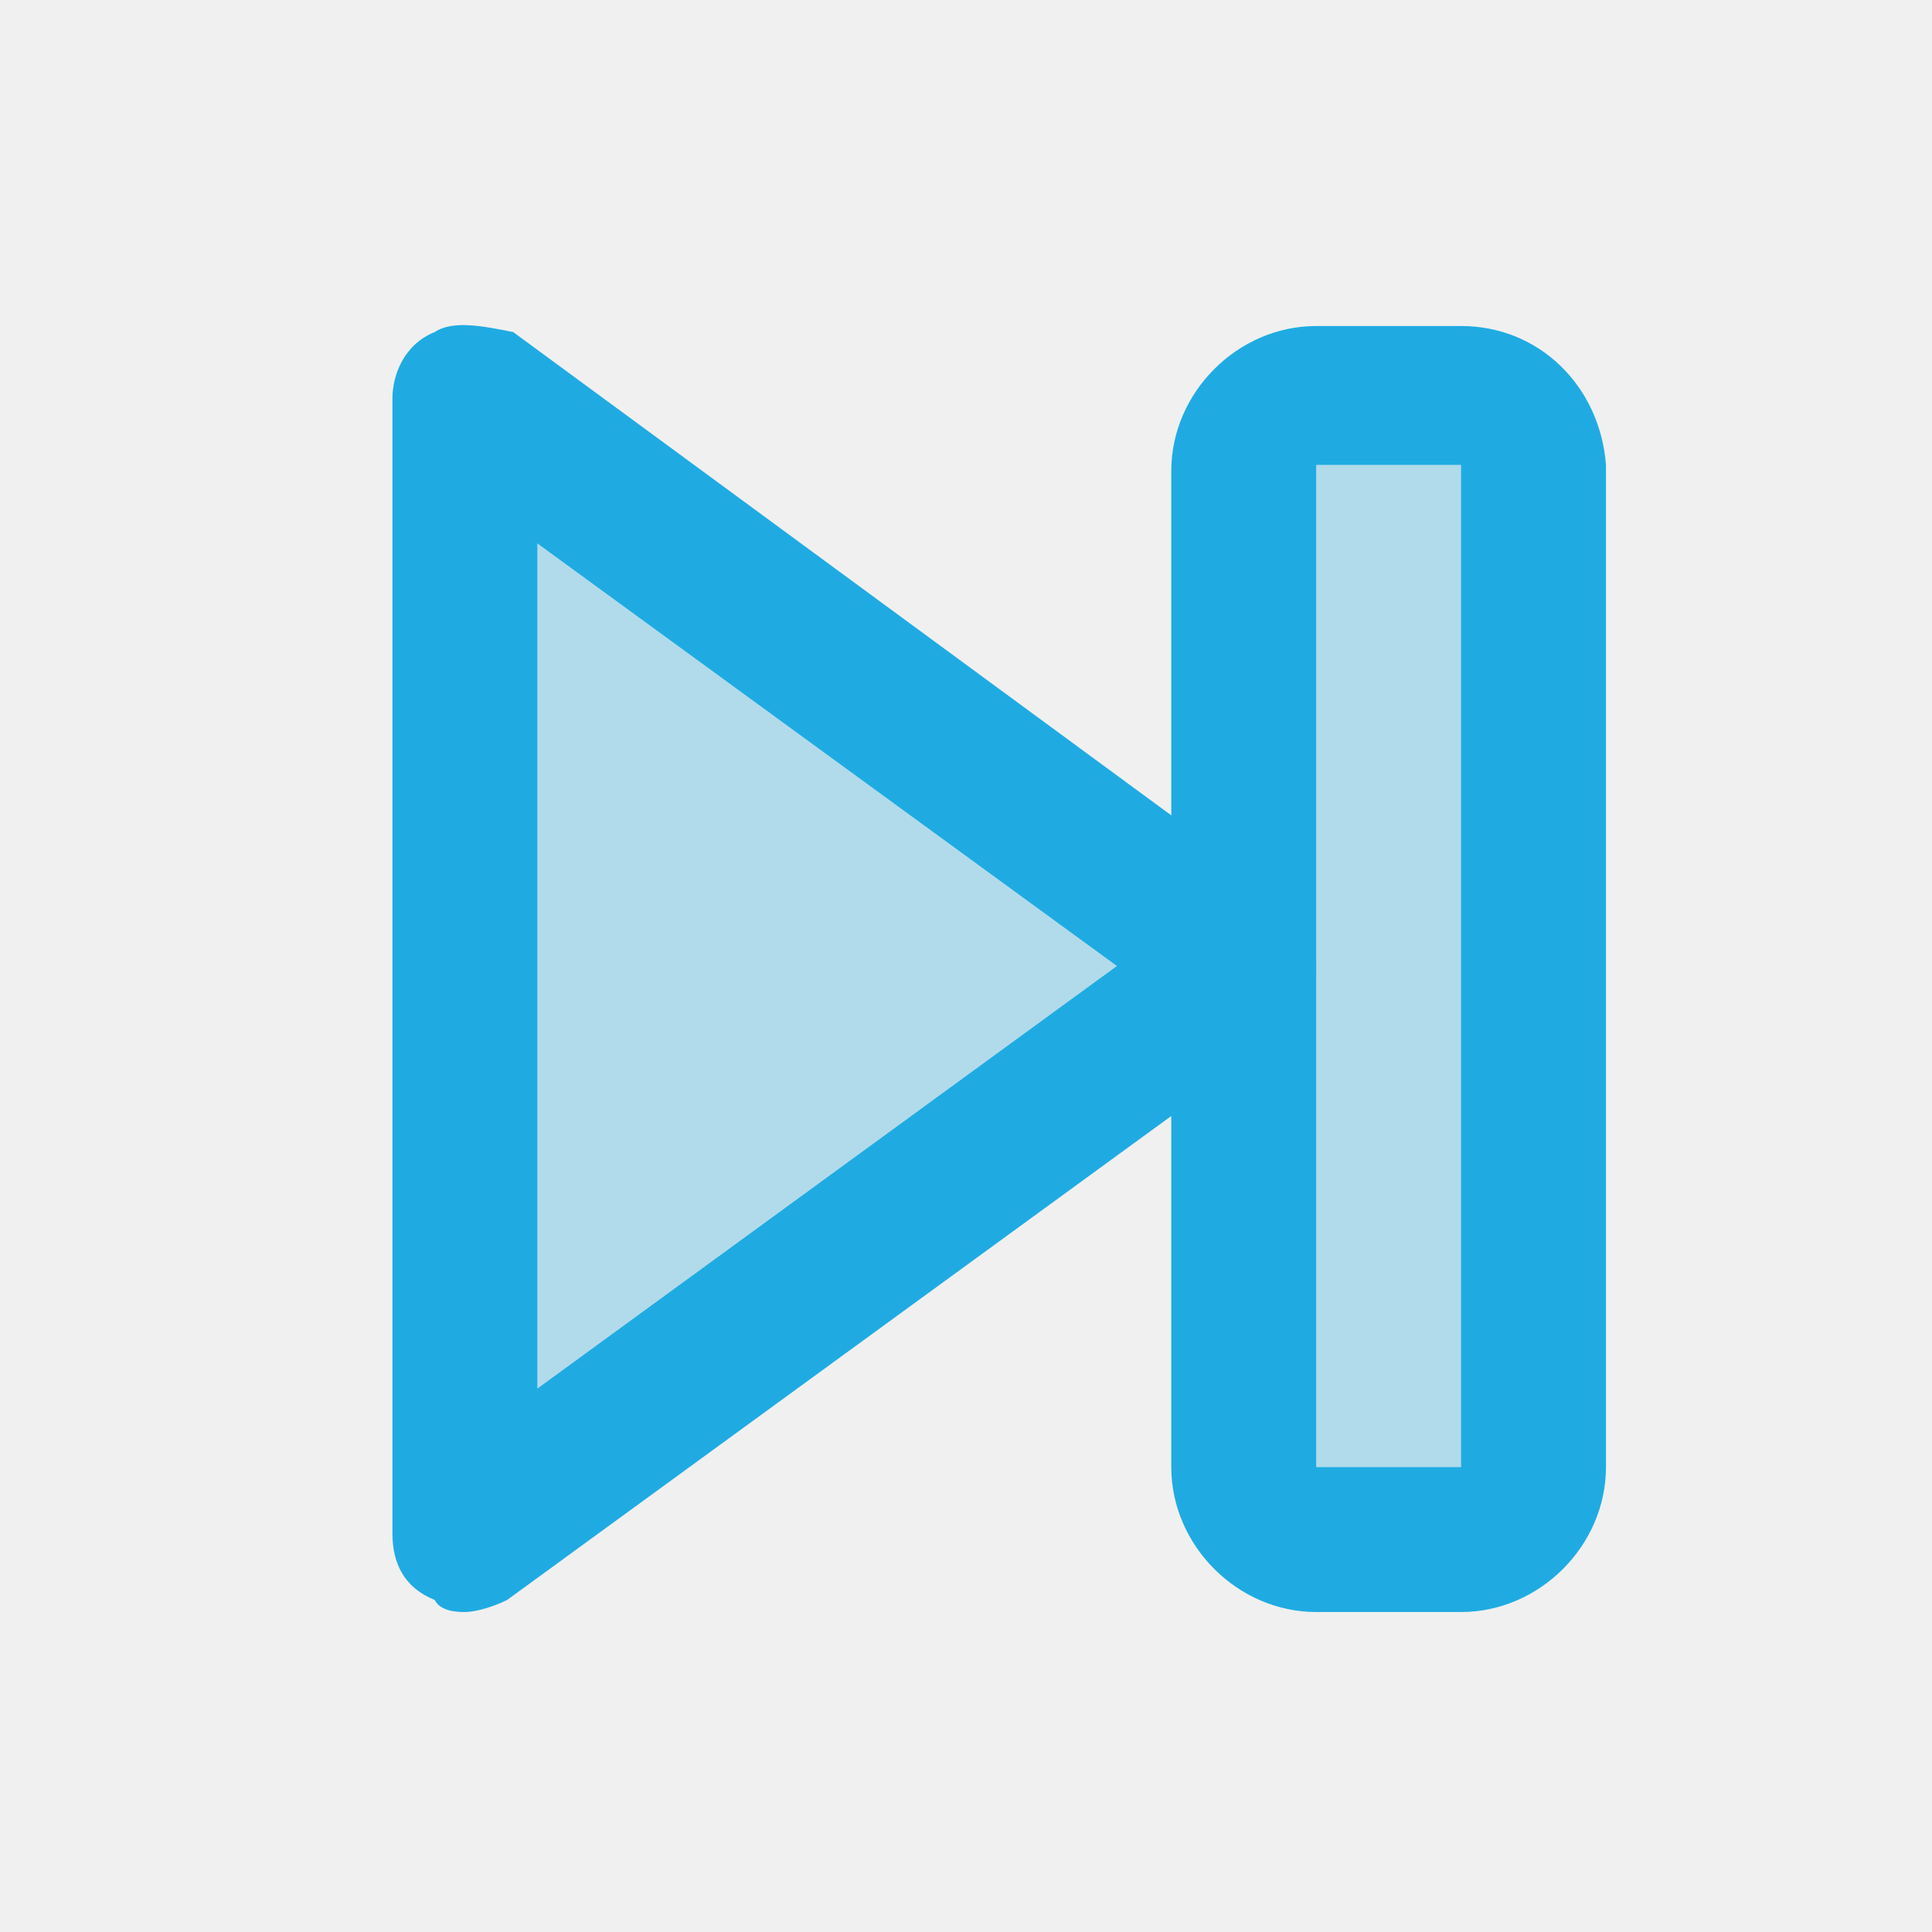
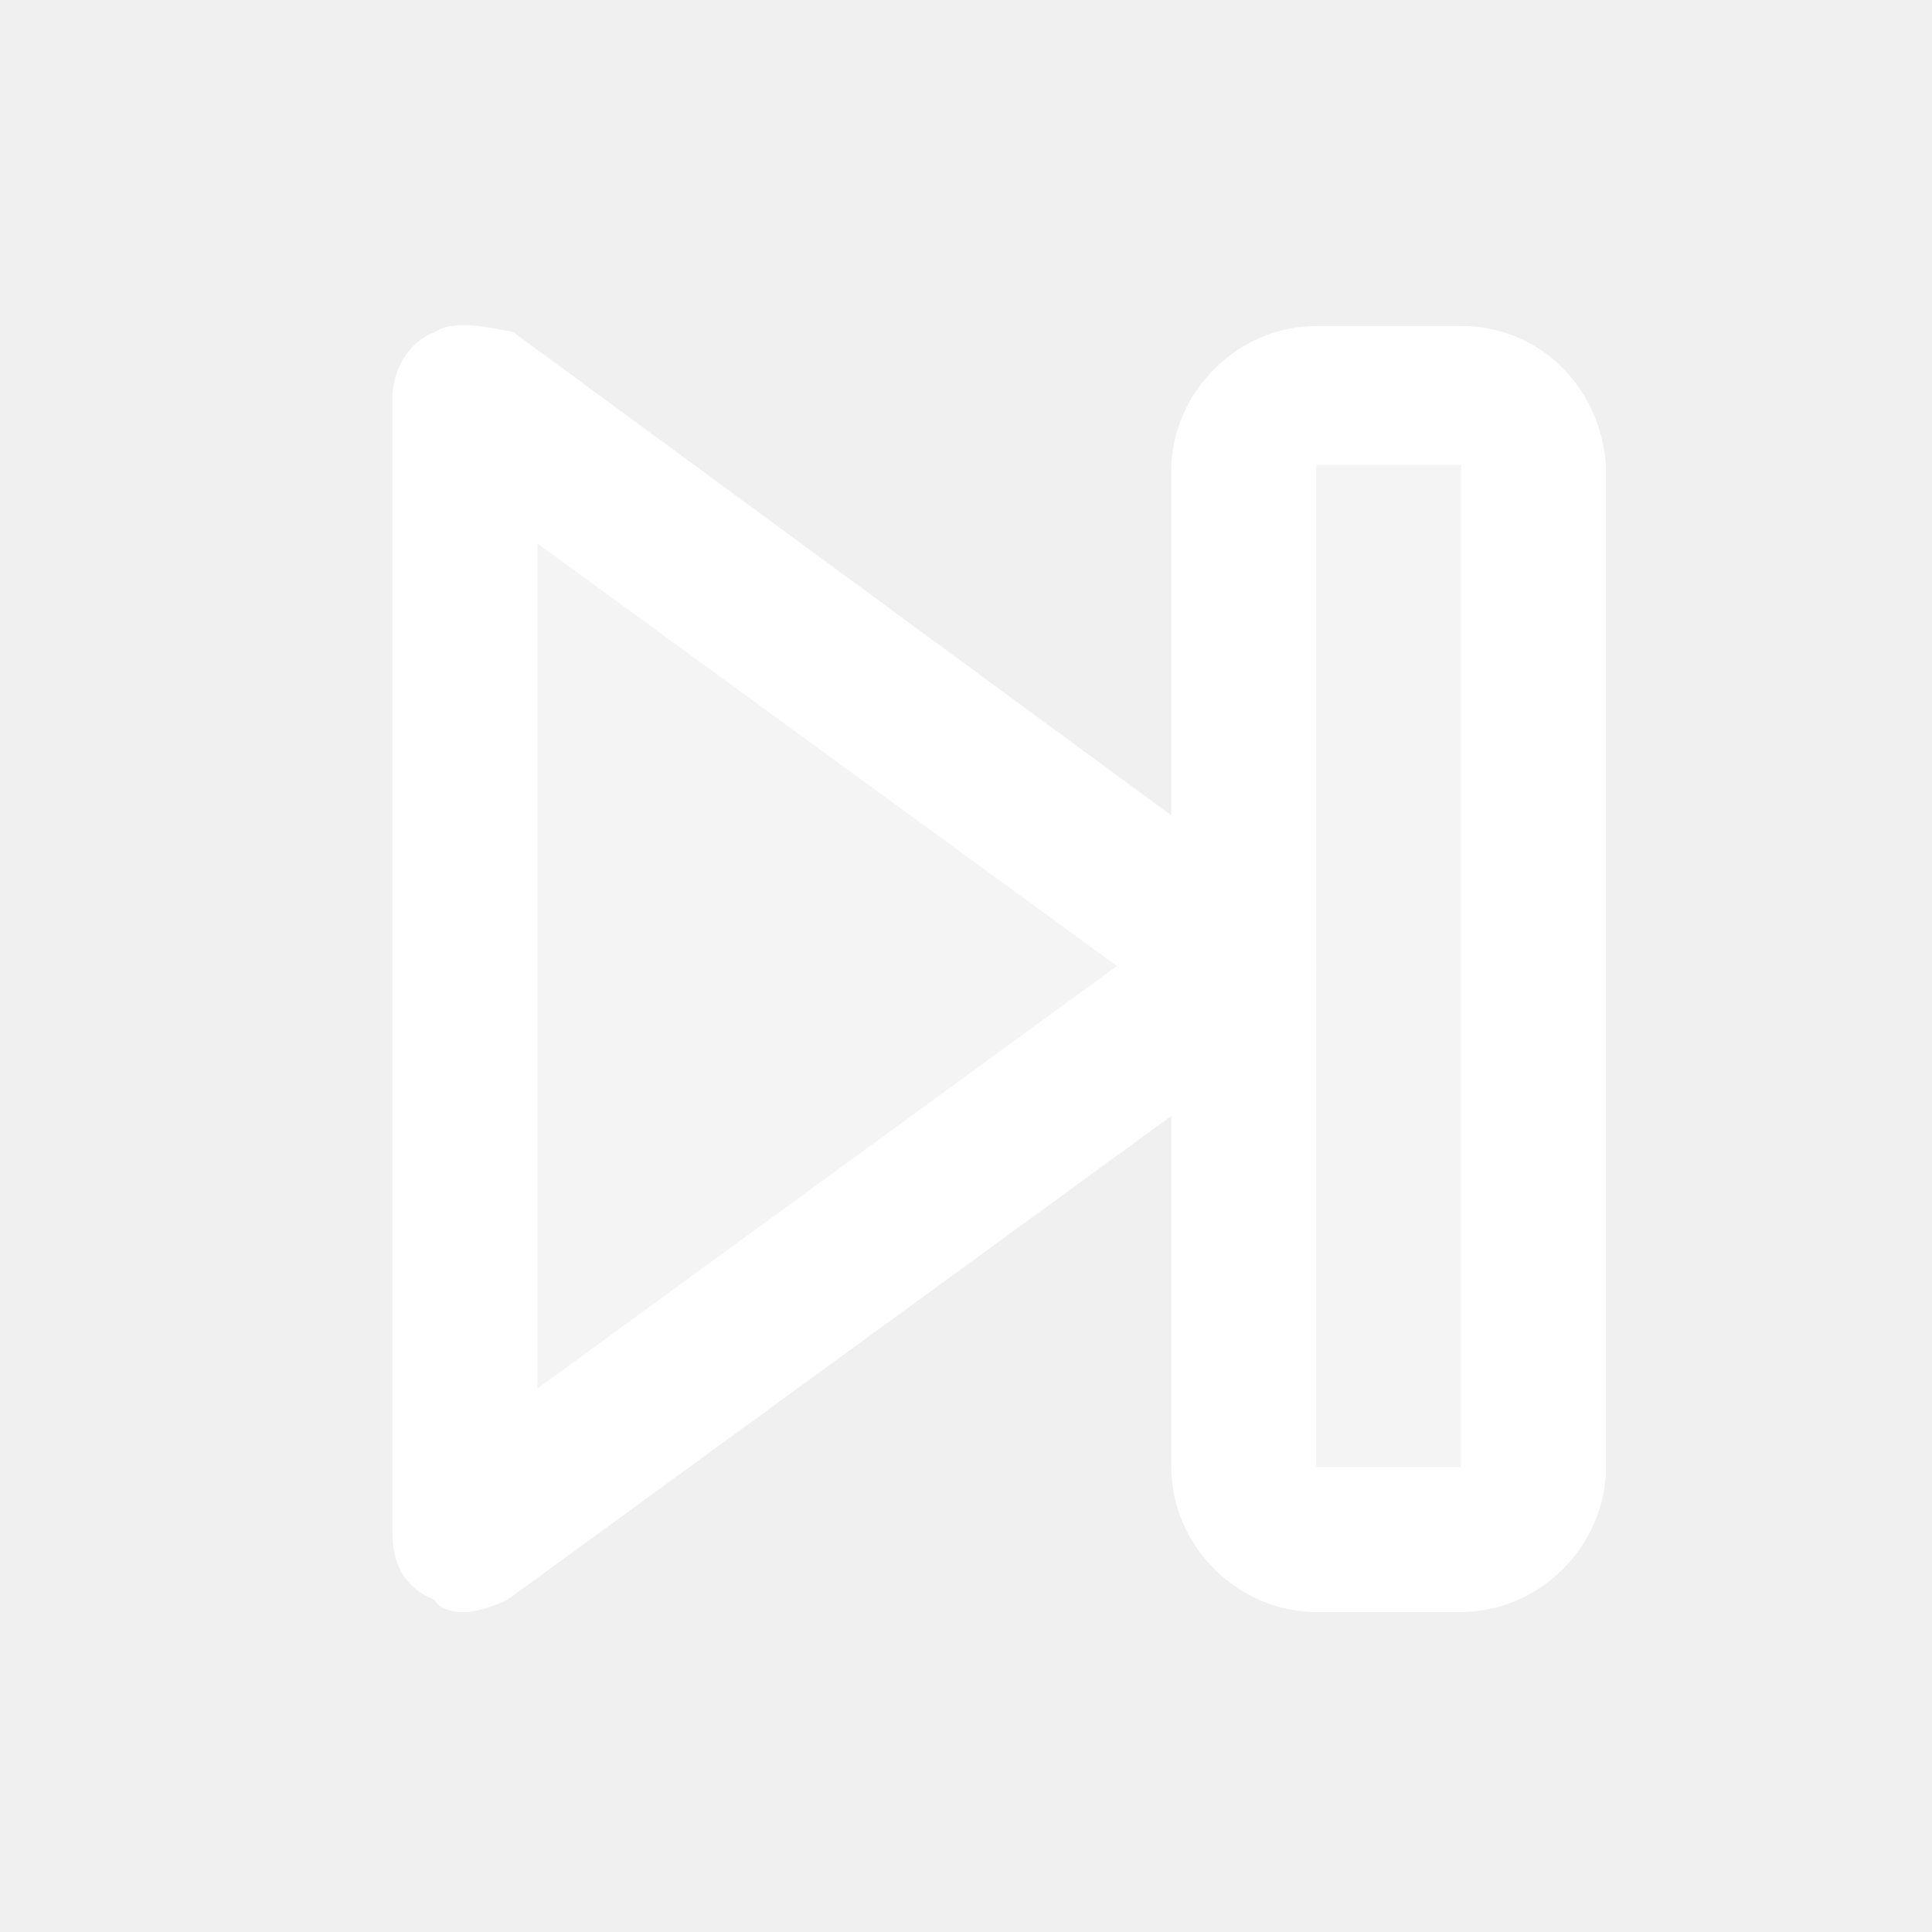
<svg xmlns="http://www.w3.org/2000/svg" version="1.1" id="Layer_1" x="0px" y="0px" viewBox="0 0 32 32" style="enable-background:new 0 0 32 32;" xml:space="preserve">
  <style type="text/css">
- 	.st0{fill:#1FABE2;}
- 	.st1{opacity:0.3;fill:#1FABE2;}
+ 	.st0{fill:#FFFFFF;}
+ 	.st1{opacity:0.3;fill:#FFFFFF;}
</style>
  <g id="Rectangle_2_copy_3_1_">
    <g>
      <path class="st0" d="M24.2,5.4h-2.4c-1.3,0-2.4,1.1-2.4,2.4v16.5c0,1.3,1.1,2.4,2.4,2.4h2.4c1.3,0,2.4-1.1,2.4-2.4V7.7    C26.5,6.4,25.5,5.4,24.2,5.4z M24.2,24.3h-2.4V7.7h2.4V24.3z" />
    </g>
  </g>
  <g id="Shape_3_1_">
    <g>
      <path class="st0" d="M21.3,14.9L8.5,5.5c-0.5-0.1-1-0.2-1.3,0C6.7,5.7,6.5,6.2,6.5,6.6v18.8c0,0.5,0.2,0.9,0.7,1.1    c0.1,0.2,0.4,0.2,0.5,0.2c0.2,0,0.5-0.1,0.7-0.2l12.9-9.4c0.4-0.2,0.5-0.6,0.5-1.1C21.7,15.4,21.6,15.2,21.3,14.9z M8.9,23V9    l9.6,7L8.9,23z" />
    </g>
  </g>
  <rect x="20.9" y="7" class="st1" width="4.1" height="17.9" />
  <polygon class="st1" points="7.1,24.9 19.1,17.2 19.1,15 7.1,7 " />
</svg>
